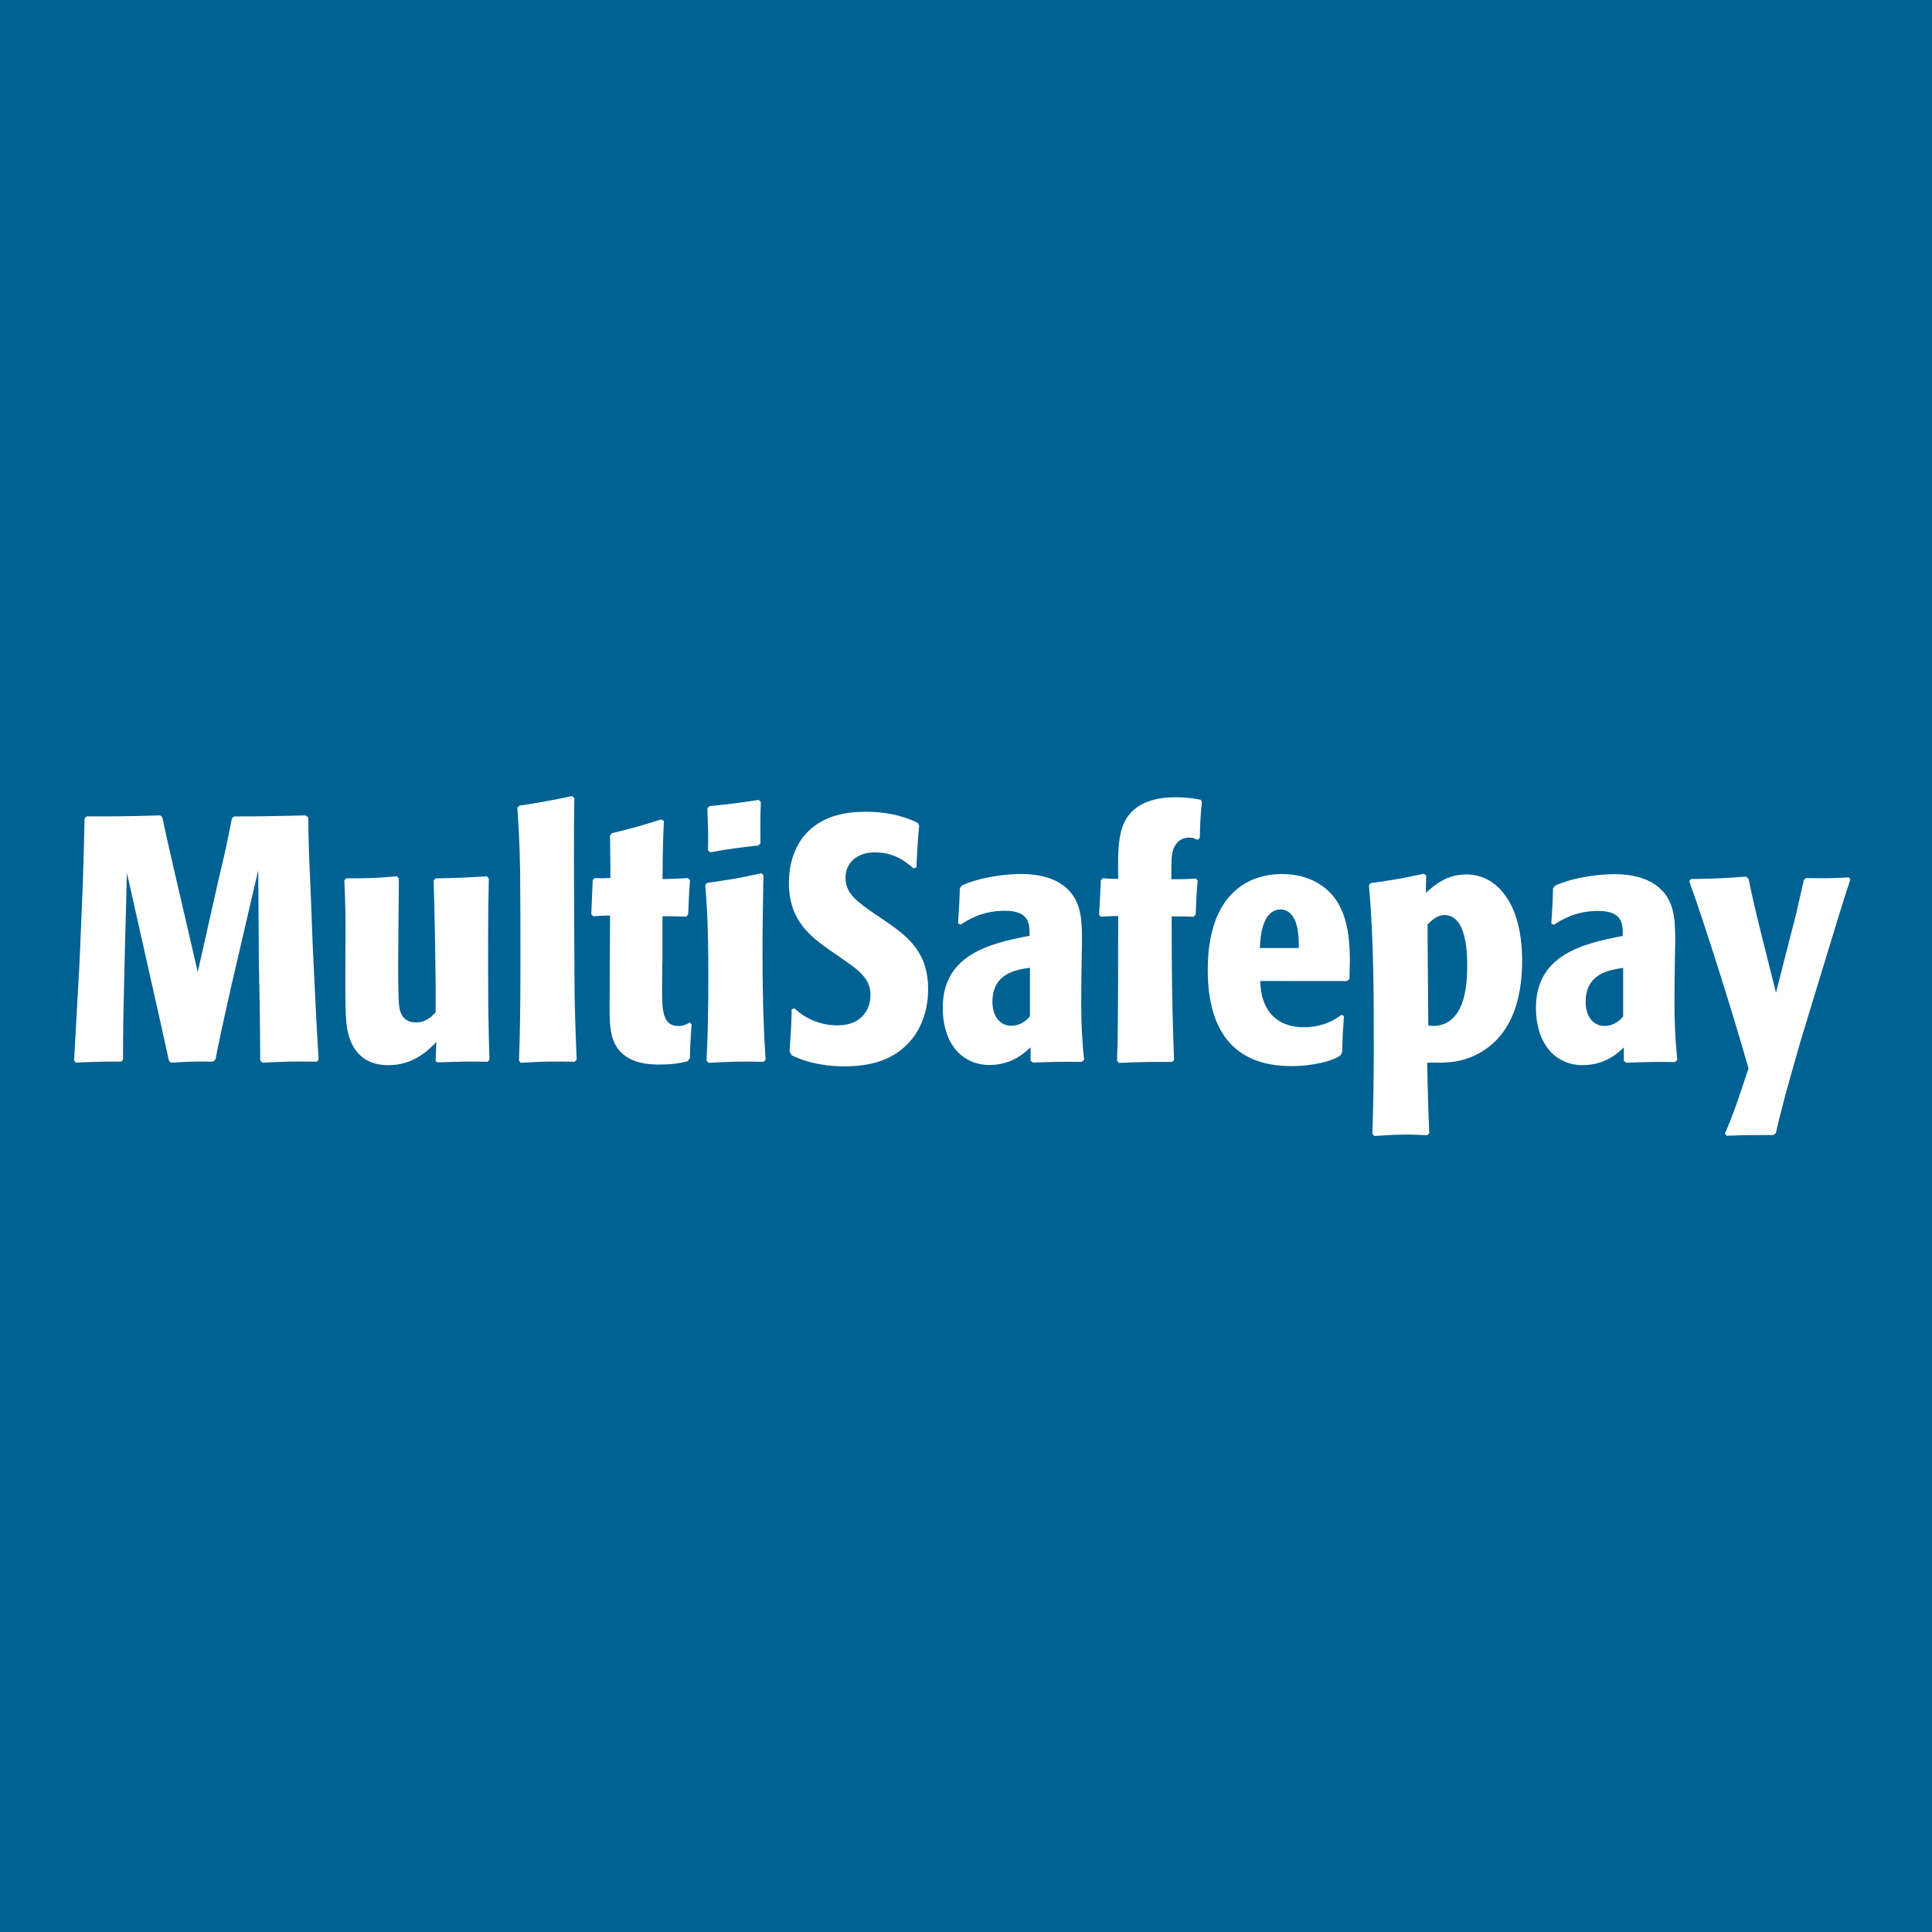
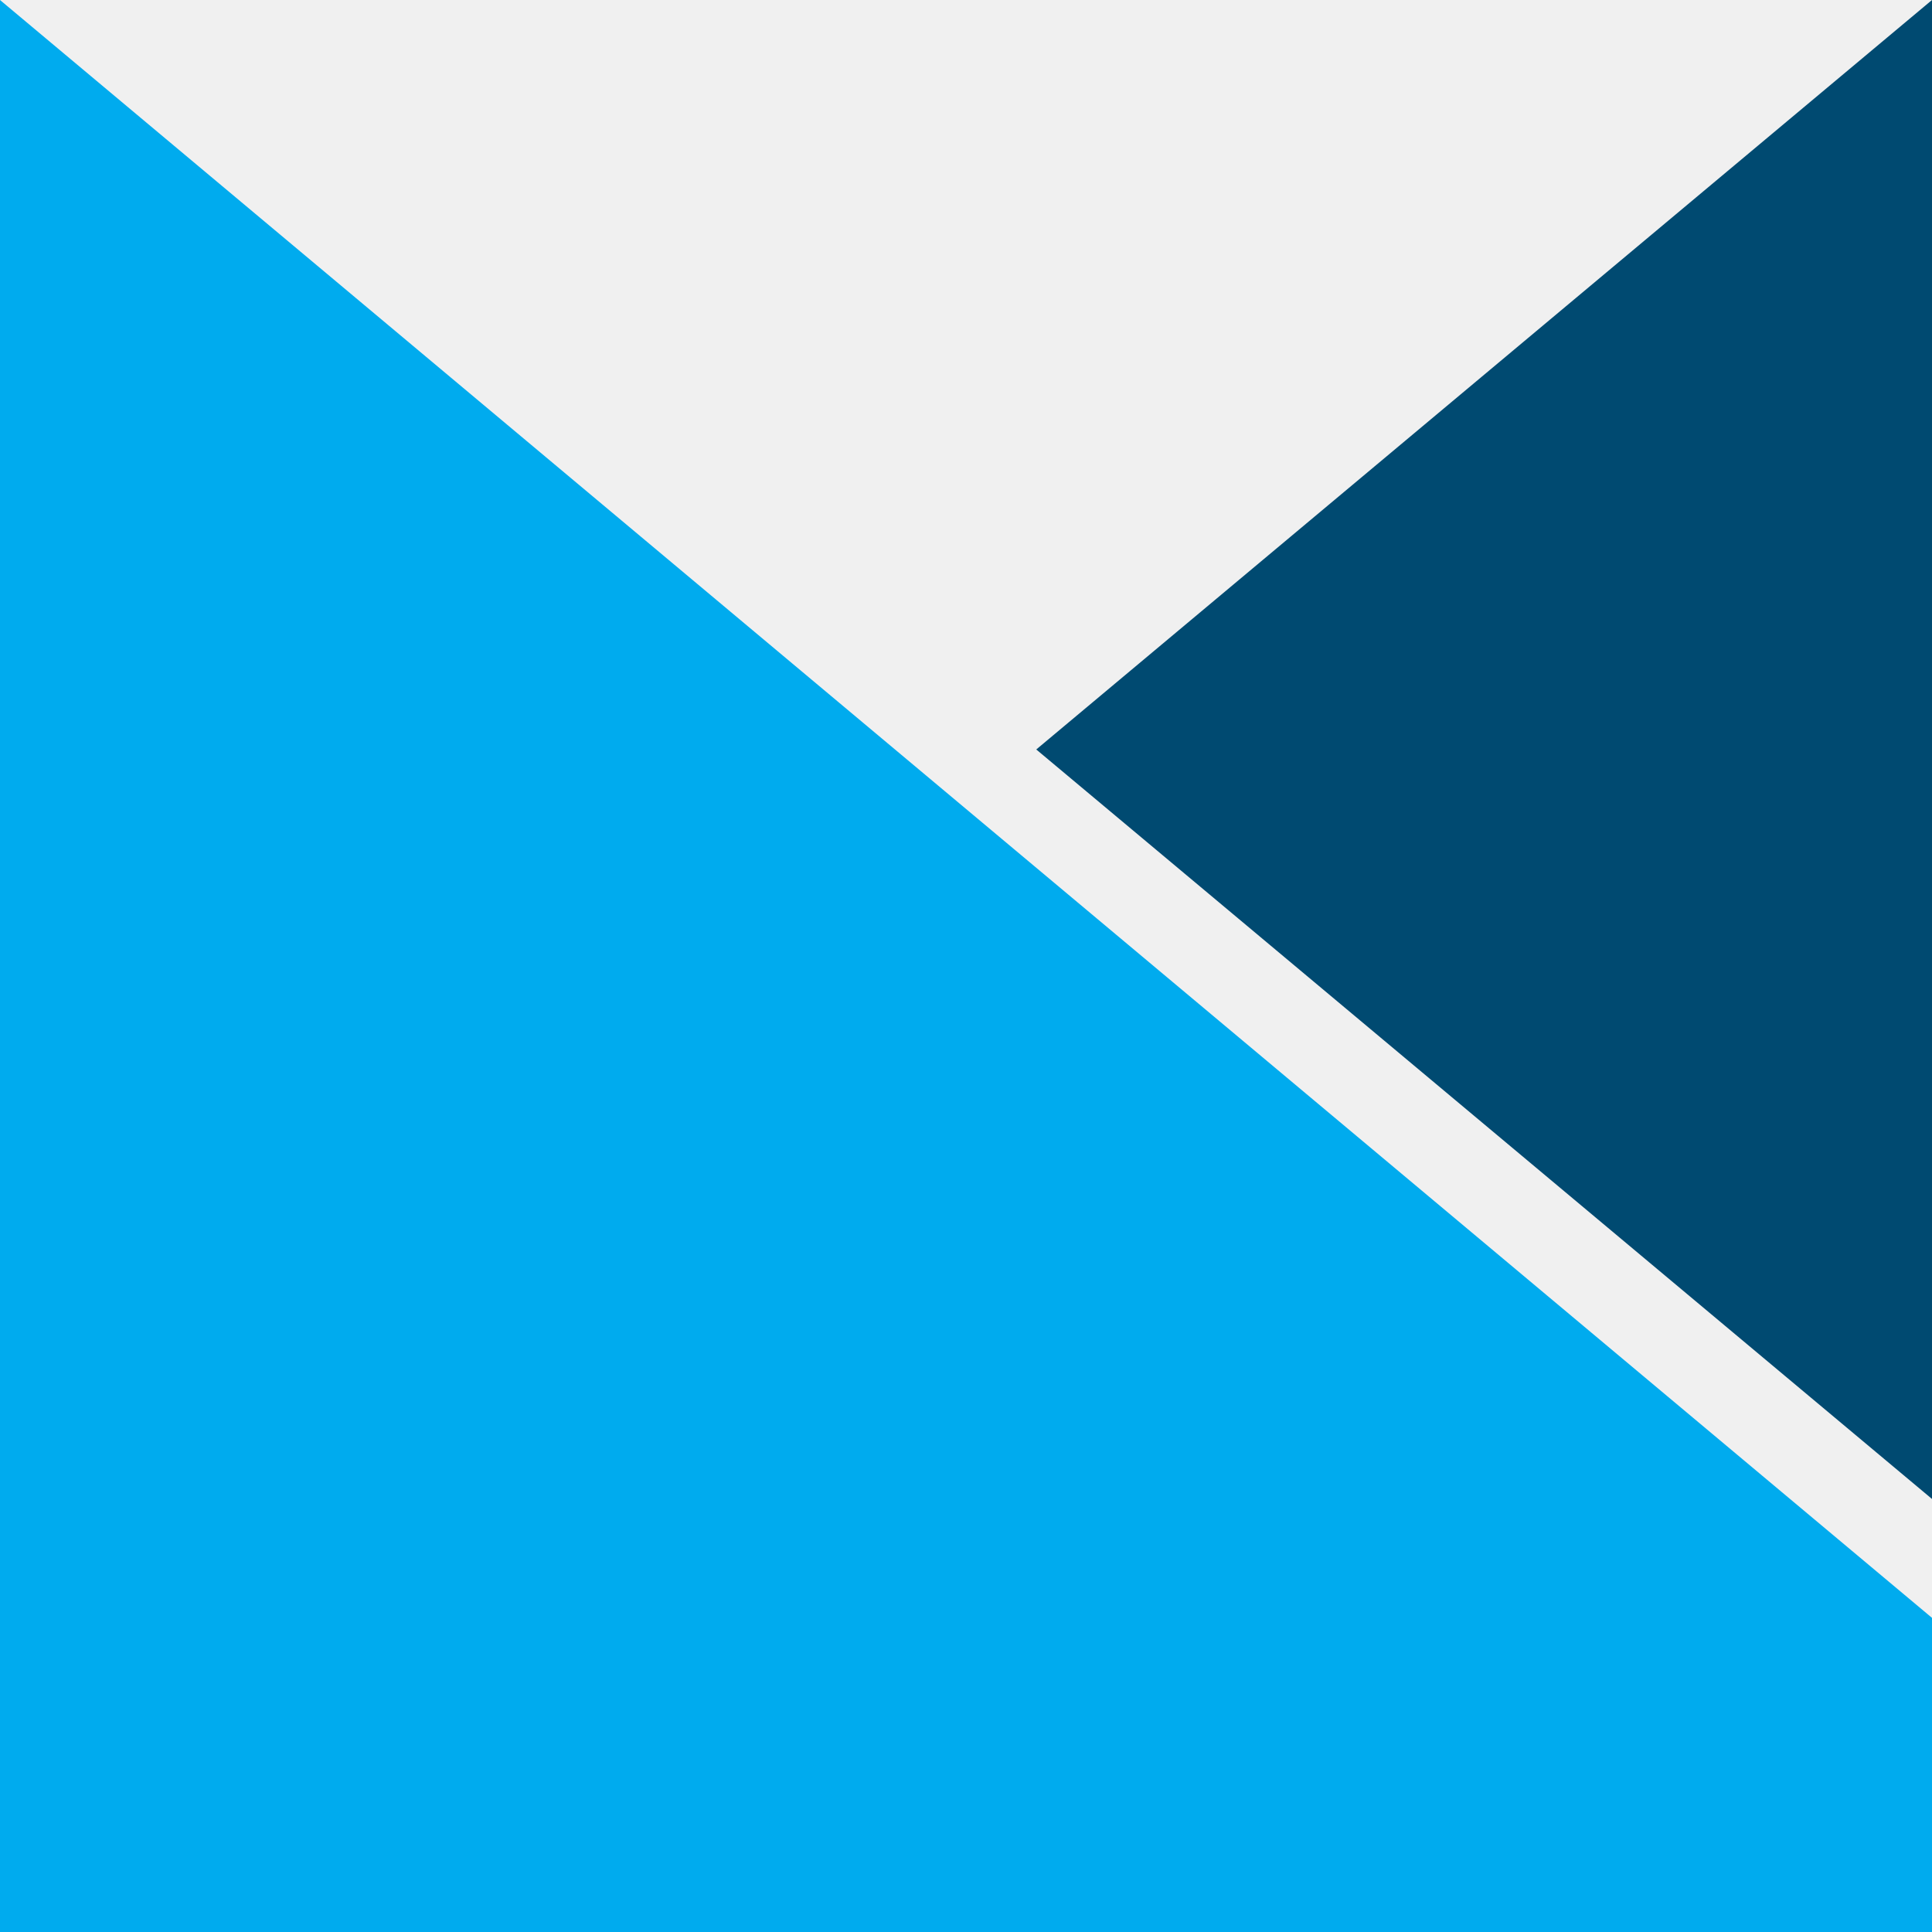
- <svg xmlns="http://www.w3.org/2000/svg" width="250px" height="250px" viewBox="0 0 250 250" version="1.1">
-   <g id="MultiSafepa-social-media-icon" stroke="none" stroke-width="1" fill="none" fill-rule="evenodd">
-     <g id="Group-27">
-       <polygon id="Fill-1" fill="#006193" points="0 250 250 250 250 0 0 0" />
-       <g id="Group-26" transform="translate(9, 103)" fill="#FFFFFF">
-         <path d="M16.588,22.778 L19.38,10.376 C20.234,6.825 20.369,6.107 21,2.917 L21.27,2.646 C25.09,2.647 26.214,2.601 30.573,2.513 L30.889,2.781 C30.931,6.511 30.976,7.499 31.201,12.4 L31.466,19.368 C31.867,27.772 31.96,29.75 32.228,34.107 L32.002,34.379 C28.676,34.331 27.642,34.379 24.945,34.511 L24.676,34.24 C24.633,28.62 24.633,27.902 24.5,21.657 L24.414,9.611 L20.993,24.311 C19.87,29.298 19.373,31.545 18.88,34.106 L18.562,34.377 C16.27,34.33 15.506,34.377 13.124,34.507 L12.855,34.24 C12.227,31.365 11.465,27.902 10.746,24.757 L7.425,9.966 L7.152,20.305 C6.924,29.652 6.924,30.642 6.922,34.101 L6.701,34.375 C4.273,34.373 3.465,34.373 0.813,34.506 L0.587,34.237 C0.995,26.867 1.04,26.055 1.308,21.202 L1.717,11.314 C1.852,7.09 1.899,4.976 1.943,2.91 L2.213,2.639 C6.171,2.64 7.383,2.64 11.744,2.509 L12.012,2.779 C12.505,5.159 12.553,5.298 13.629,10.014 L16.588,22.778 Z" id="Fill-2" />
-         <path d="M47.464,31.825 C46.206,33.169 44.271,34.837 41.26,34.834 C36.404,34.832 35.959,30.472 35.822,29.392 C35.688,28.045 35.688,26.557 35.689,23.908 L35.69,21.527 C35.739,15.056 35.693,13.978 35.558,10.922 L35.783,10.652 C38.615,10.654 39.335,10.655 42.347,10.387 L42.614,10.654 C42.614,12.226 42.522,19.912 42.522,21.621 C42.521,22.698 42.521,26.384 42.655,27.195 C42.702,27.687 42.97,29.304 44.811,29.303 C46.113,29.305 46.79,28.585 47.373,28.004 L47.374,24.317 C47.374,23.464 47.242,14.656 47.11,10.923 L47.378,10.656 C50.345,10.611 51.109,10.568 53.985,10.389 L54.254,10.656 C54.209,13.444 54.162,15.019 54.162,19.285 C54.162,20.228 54.16,26.029 54.203,28.633 C54.248,31.15 54.292,32.723 54.337,34.116 L54.112,34.388 C50.921,34.34 50.382,34.385 47.593,34.472 L47.369,34.294 L47.464,31.825 Z" id="Fill-4" />
-         <path d="M65.35,34.393 C62.384,34.345 61.53,34.344 58.387,34.524 L58.159,34.255 C58.251,31.467 58.341,28.456 58.344,22.074 C58.344,17.983 58.346,13.803 58.303,9.716 C58.216,5.221 58.079,3.691 57.946,1.536 L58.171,1.264 C61.181,0.774 62.262,0.595 65.046,0.006 L65.318,0.277 C65.269,2.886 65.269,4.545 65.268,8.278 C65.268,9.763 65.31,19.873 65.352,25.805 C65.441,29.759 65.53,31.962 65.62,34.122 L65.35,34.393 Z" id="Fill-6" />
-         <path d="M79.829,15.604 C77.85,15.563 77.807,15.562 76.725,15.562 L76.725,21.226 C76.68,22.438 76.68,24.056 76.678,25.268 C76.678,27.564 76.722,29.765 78.744,29.765 C79.464,29.765 79.957,29.494 80.228,29.316 L80.496,29.54 C80.361,31.517 80.317,31.831 80.272,33.946 L80.001,34.303 C78.968,34.617 77.709,34.752 76.315,34.752 C75.326,34.752 72.494,34.751 70.969,32.727 C69.845,31.201 69.845,29.22 69.891,26.032 L69.892,23.334 C69.892,22.212 69.937,16.727 69.939,15.472 C69.131,15.47 68.679,15.514 67.738,15.559 L67.514,15.287 C67.602,13.267 67.602,13.267 67.694,10.886 L67.963,10.617 C68.818,10.662 69.04,10.662 69.986,10.617 C69.986,9.807 69.986,9.358 69.94,5.131 L70.166,4.819 C73.135,4.101 73.99,3.829 76.596,3.022 L76.911,3.248 C76.819,5.226 76.774,5.766 76.728,10.754 C78.344,10.707 78.705,10.707 80.009,10.62 L80.28,10.889 C80.143,12.957 80.143,13.227 80.053,15.293 L79.829,15.604 Z" id="Fill-8" />
-         <path d="M89.135,6.396 C86.437,6.71 85.63,6.8 82.887,7.293 L82.616,7.022 C82.664,4.644 82.617,4.058 82.531,1.585 L82.799,1.315 C85.901,1.002 86.437,0.912 89.18,0.508 L89.451,0.777 C89.36,3.341 89.405,4.014 89.403,6.127 L89.135,6.396 Z M89.8,34.398 C86.923,34.352 85.842,34.35 82.7,34.532 L82.427,34.261 C82.564,31.384 82.657,28.552 82.657,23.474 C82.66,16.373 82.435,13.9 82.257,11.52 L82.48,11.251 C85.629,10.8 86.437,10.665 89.535,9.992 L89.806,10.262 C89.761,10.89 89.76,11.521 89.76,12.105 C89.715,14.803 89.668,17.453 89.669,20.154 C89.668,24.826 89.755,29.456 90.07,34.127 L89.8,34.398 Z" id="Fill-10" />
-         <path d="M109.222,9.369 C108.097,8.424 106.706,7.299 104.19,7.299 C101.896,7.299 100.414,8.646 100.413,10.581 C100.413,12.02 101.13,13.008 102.572,14.085 C103.018,14.489 105.446,16.108 105.984,16.468 C108.814,18.448 111.104,20.515 111.103,25.008 C111.102,28.021 110.025,30.314 108.764,31.749 C106.426,34.404 103.237,34.985 100.18,34.984 C98.424,34.985 95.776,34.714 93.439,33.545 L93.17,33.096 C93.215,32.153 93.304,31.162 93.351,30.172 C93.398,29.32 93.44,28.463 93.441,27.613 L93.801,27.478 C95.328,28.917 97.305,29.684 99.373,29.682 C102.742,29.684 103.641,27.302 103.641,25.771 C103.645,23.796 102.384,22.717 100.228,21.233 L98.341,19.926 C96.004,18.263 93.083,16.197 93.084,11.252 C93.086,8.017 94.3,5.816 95.605,4.557 C97.718,2.491 100.548,2.04 103.066,2.043 C105.356,2.044 107.694,2.449 109.763,3.482 L109.941,3.843 C109.851,4.786 109.762,5.729 109.715,6.673 L109.58,9.237 L109.222,9.369 Z" id="Fill-12" />
-         <path d="M124.274,22.226 C122.388,22.497 119.421,22.989 119.419,26.63 C119.419,28.519 120.407,29.731 121.846,29.731 C123.15,29.73 123.914,28.923 124.272,28.52 L124.274,22.226 Z M124.359,32.52 C123.641,33.191 121.979,34.809 119.01,34.81 C115.64,34.809 112.99,32.202 112.991,27.392 C112.994,20.61 118.926,19.077 124.229,18.091 C124.229,16.565 124.231,14.854 121.039,14.854 C118.071,14.853 116.275,16.024 115.288,16.654 L114.972,16.472 C115.107,14.403 115.152,13.822 115.198,11.933 L115.469,11.574 C118.076,10.405 121.446,10.092 123.111,10.093 C124.863,10.093 128.413,10.363 130.074,13.24 C131.064,14.993 131.063,17.062 130.974,20.75 L130.926,24.298 C130.878,28.072 130.924,30.636 131.282,34.139 L130.967,34.413 C127.957,34.368 127.283,34.411 124.679,34.498 L124.36,34.274 L124.359,32.52 Z" id="Fill-14" />
-         <path d="M145.445,15.625 C144.141,15.58 143.421,15.583 142.614,15.58 C142.609,26.187 142.791,30.41 142.922,34.186 L142.652,34.41 C139.419,34.412 138.745,34.412 135.776,34.543 L135.552,34.274 C135.552,33.735 135.555,33.151 135.601,32.61 C135.687,29.468 135.691,19.531 135.691,15.532 C134.704,15.532 134.435,15.577 133.443,15.624 L133.221,15.353 C133.311,13.689 133.354,13.062 133.447,10.904 L133.717,10.637 C134.572,10.723 134.796,10.725 135.693,10.725 C135.651,7.219 135.605,4.343 137.045,2.501 C138.842,0.167 142.169,0.168 143.201,0.167 C144.776,0.167 145.811,0.39 146.346,0.482 L146.526,0.75 C146.345,2.728 146.3,3.224 146.256,5.424 L145.942,5.693 C145.627,5.513 145.355,5.378 144.861,5.378 C144.008,5.378 143.427,5.828 143.111,6.326 C142.569,7.128 142.571,7.983 142.569,10.771 C143.963,10.771 144.412,10.772 145.716,10.683 L145.985,10.952 C145.805,12.93 145.803,13.379 145.716,15.358 L145.445,15.625 Z" id="Fill-16" />
-         <path d="M159.06,19.675 C159.062,18.955 159.062,18.192 158.926,17.381 C158.703,15.9 157.987,14.684 156.681,14.684 C156.051,14.686 154.164,14.953 154.027,19.671 L159.06,19.675 Z M154.075,23.942 C154.161,27.898 156.32,29.919 159.69,29.921 C162.384,29.921 163.959,28.8 164.584,28.306 L164.903,28.486 C164.764,30.419 164.719,31.272 164.672,33.156 L164.494,33.52 C163.549,34.327 160.721,34.956 158.112,34.956 C150.38,34.954 147.28,30.054 147.283,22.501 C147.285,20.886 147.417,19.22 147.824,17.604 C149.177,12.122 152.954,10.099 156.904,10.098 C158.211,10.101 159.514,10.325 160.726,10.863 C164.951,12.756 165.668,16.98 165.669,21.34 C165.67,22.196 165.623,23.047 165.624,23.677 L165.306,23.946 L154.075,23.942 Z" id="Fill-18" />
-         <path d="M175.821,29.702 C176.047,29.747 176.224,29.745 176.449,29.747 L176.808,29.747 C180.765,29.344 180.855,23.995 180.858,21.792 C180.858,20.581 180.768,18.509 180.095,17.03 C179.958,16.713 179.33,15.41 177.937,15.41 C176.947,15.41 176.271,16.083 175.731,16.621 C175.734,21.34 175.779,23.502 175.821,29.702 L175.821,29.702 Z M175.555,10.286 C175.51,11.32 175.51,11.456 175.511,12.535 C176.547,11.59 178.168,10.152 180.728,10.152 C183.469,10.152 185.13,11.82 186.072,13.301 C187.646,15.726 187.961,19.055 187.964,21.257 C187.958,24.446 187.505,31.367 181.214,33.841 C179.279,34.558 178.111,34.512 175.682,34.511 C175.727,37.79 175.861,41.837 175.952,43.633 L175.681,43.902 C174.782,43.857 173.884,43.811 173.031,43.811 C171.635,43.811 170.472,43.9 168.849,43.994 L168.581,43.721 C168.716,40.127 168.761,36.53 168.764,32.98 C168.767,25.836 168.769,18.642 168.141,11.542 L168.366,11.274 C171.648,10.823 172.501,10.645 175.245,10.062 L175.555,10.286 Z" id="Fill-20" />
-         <path d="M201.036,22.25 C199.149,22.518 196.182,23.012 196.184,26.653 C196.182,28.54 197.171,29.754 198.608,29.755 C199.912,29.755 200.676,28.945 201.036,28.542 L201.036,22.25 Z M201.121,32.54 C200.406,33.213 198.741,34.83 195.777,34.83 C192.404,34.83 189.753,32.223 189.752,27.412 C189.752,20.627 195.691,19.1 200.991,18.112 C200.991,16.585 200.993,14.878 197.806,14.876 C194.836,14.876 193.043,16.045 192.053,16.673 L191.739,16.492 C191.872,14.423 191.921,13.842 191.96,11.955 L192.233,11.595 C194.836,10.427 198.215,10.113 199.875,10.113 C201.627,10.115 205.175,10.385 206.843,13.263 C207.827,15.014 207.826,17.084 207.736,20.769 L207.688,24.318 C207.647,28.091 207.689,30.656 208.046,34.159 L207.732,34.433 C204.722,34.385 204.049,34.433 201.442,34.519 L201.126,34.292 L201.121,32.54 Z" id="Fill-22" />
-         <path d="M214.199,43.693 C215.325,41.086 215.817,39.6 217.257,35.242 C215.237,28.142 211.602,16.589 209.582,11.013 L209.803,10.746 C213.084,10.701 213.716,10.657 216.904,10.434 L217.265,10.702 C217.757,13.087 217.894,13.759 219.105,18.659 L220.811,25.447 L222.658,18.21 C223.508,14.975 223.555,14.706 224.411,10.887 L224.68,10.617 C227.195,10.665 227.827,10.664 230.255,10.529 L230.432,10.796 C229.265,14.347 228.994,15.337 226.339,24.009 L224.092,31.382 C222.292,37.627 221.527,40.367 220.806,43.603 L220.493,43.873 C217.573,43.873 216.988,43.873 214.422,43.964 L214.199,43.693 Z" id="Fill-24" />
+ <svg xmlns="http://www.w3.org/2000/svg" viewBox="0 0 148 148">
+   <defs>
+     <style>.cls-1{fill:#00abee;}.cls-2{fill:#004a71;}</style>
+   </defs>
+   <g id="Layer_2" data-name="Layer 2">
+     <g id="Layer_1-2" data-name="Layer 1">
+       <g id="Layer_2-2" data-name="Layer 2">
+         <g id="Layer_1-2-2" data-name="Layer 1-2">
+           <path class="cls-1" d="M148,123.935,0,0V148H148Z" />
+           <path class="cls-2" d="M148,0,79.382,57.413,148,114.827Z" />
+         </g>
      </g>
    </g>
  </g>
</svg>
